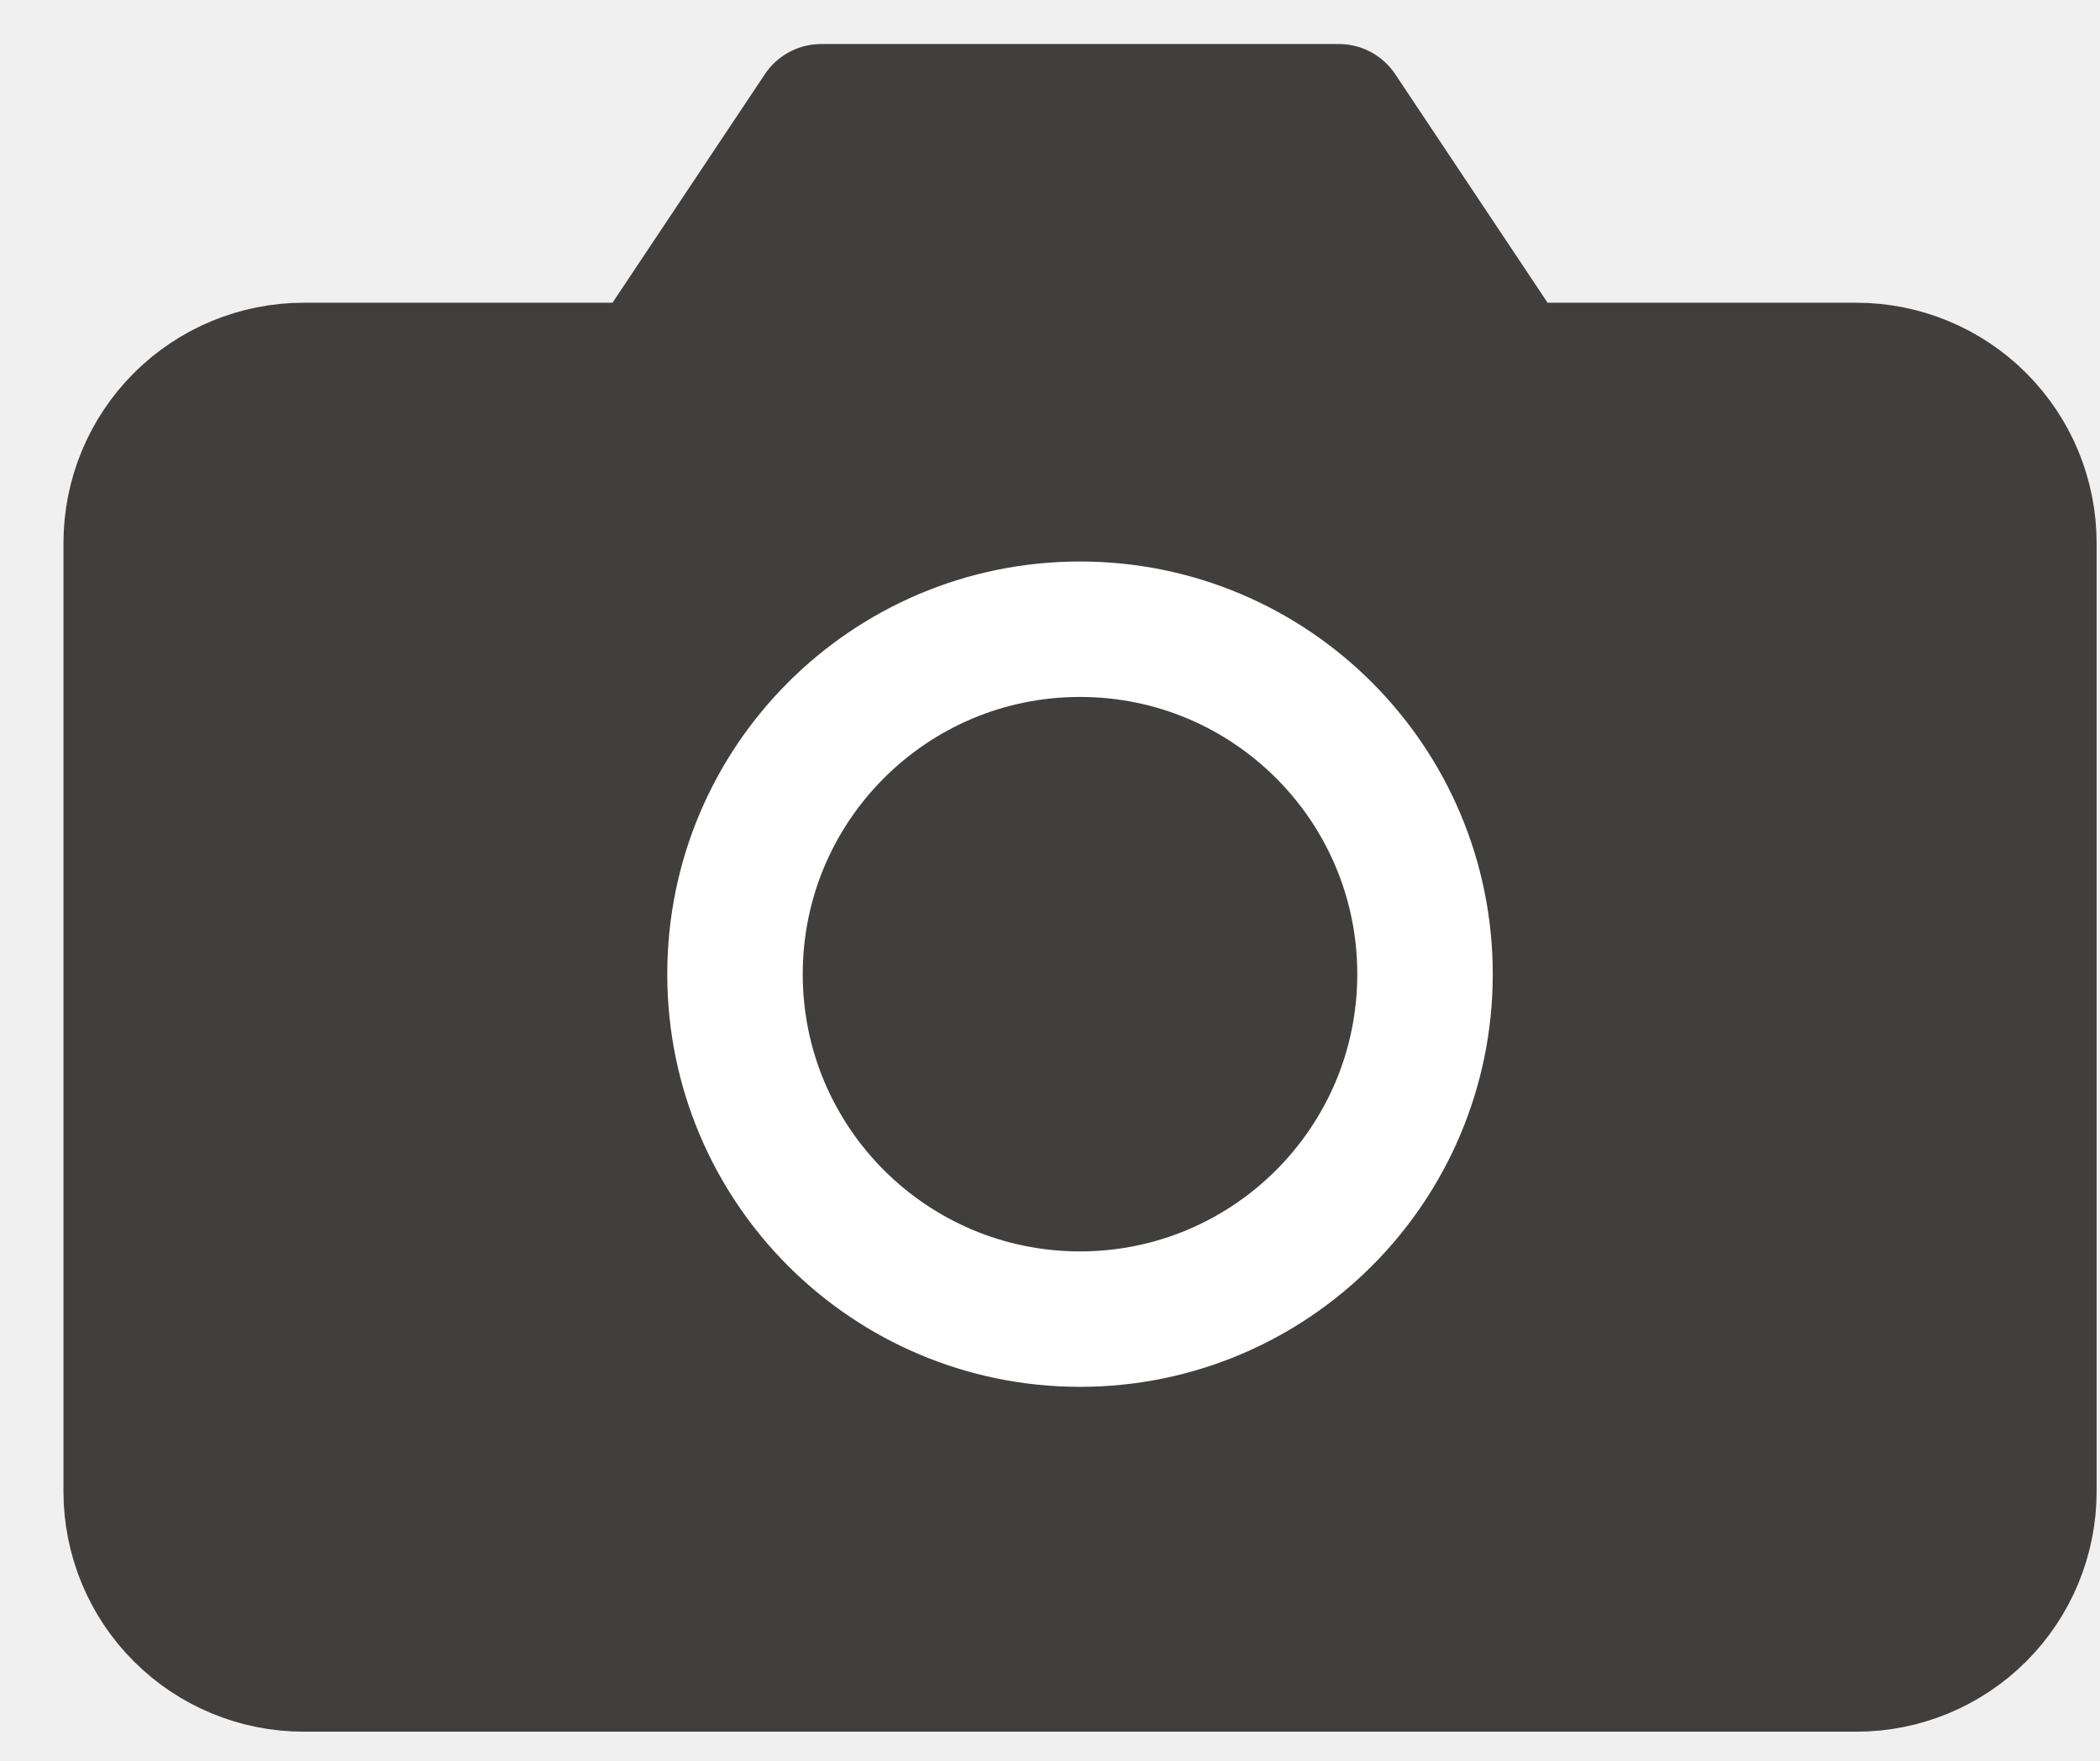
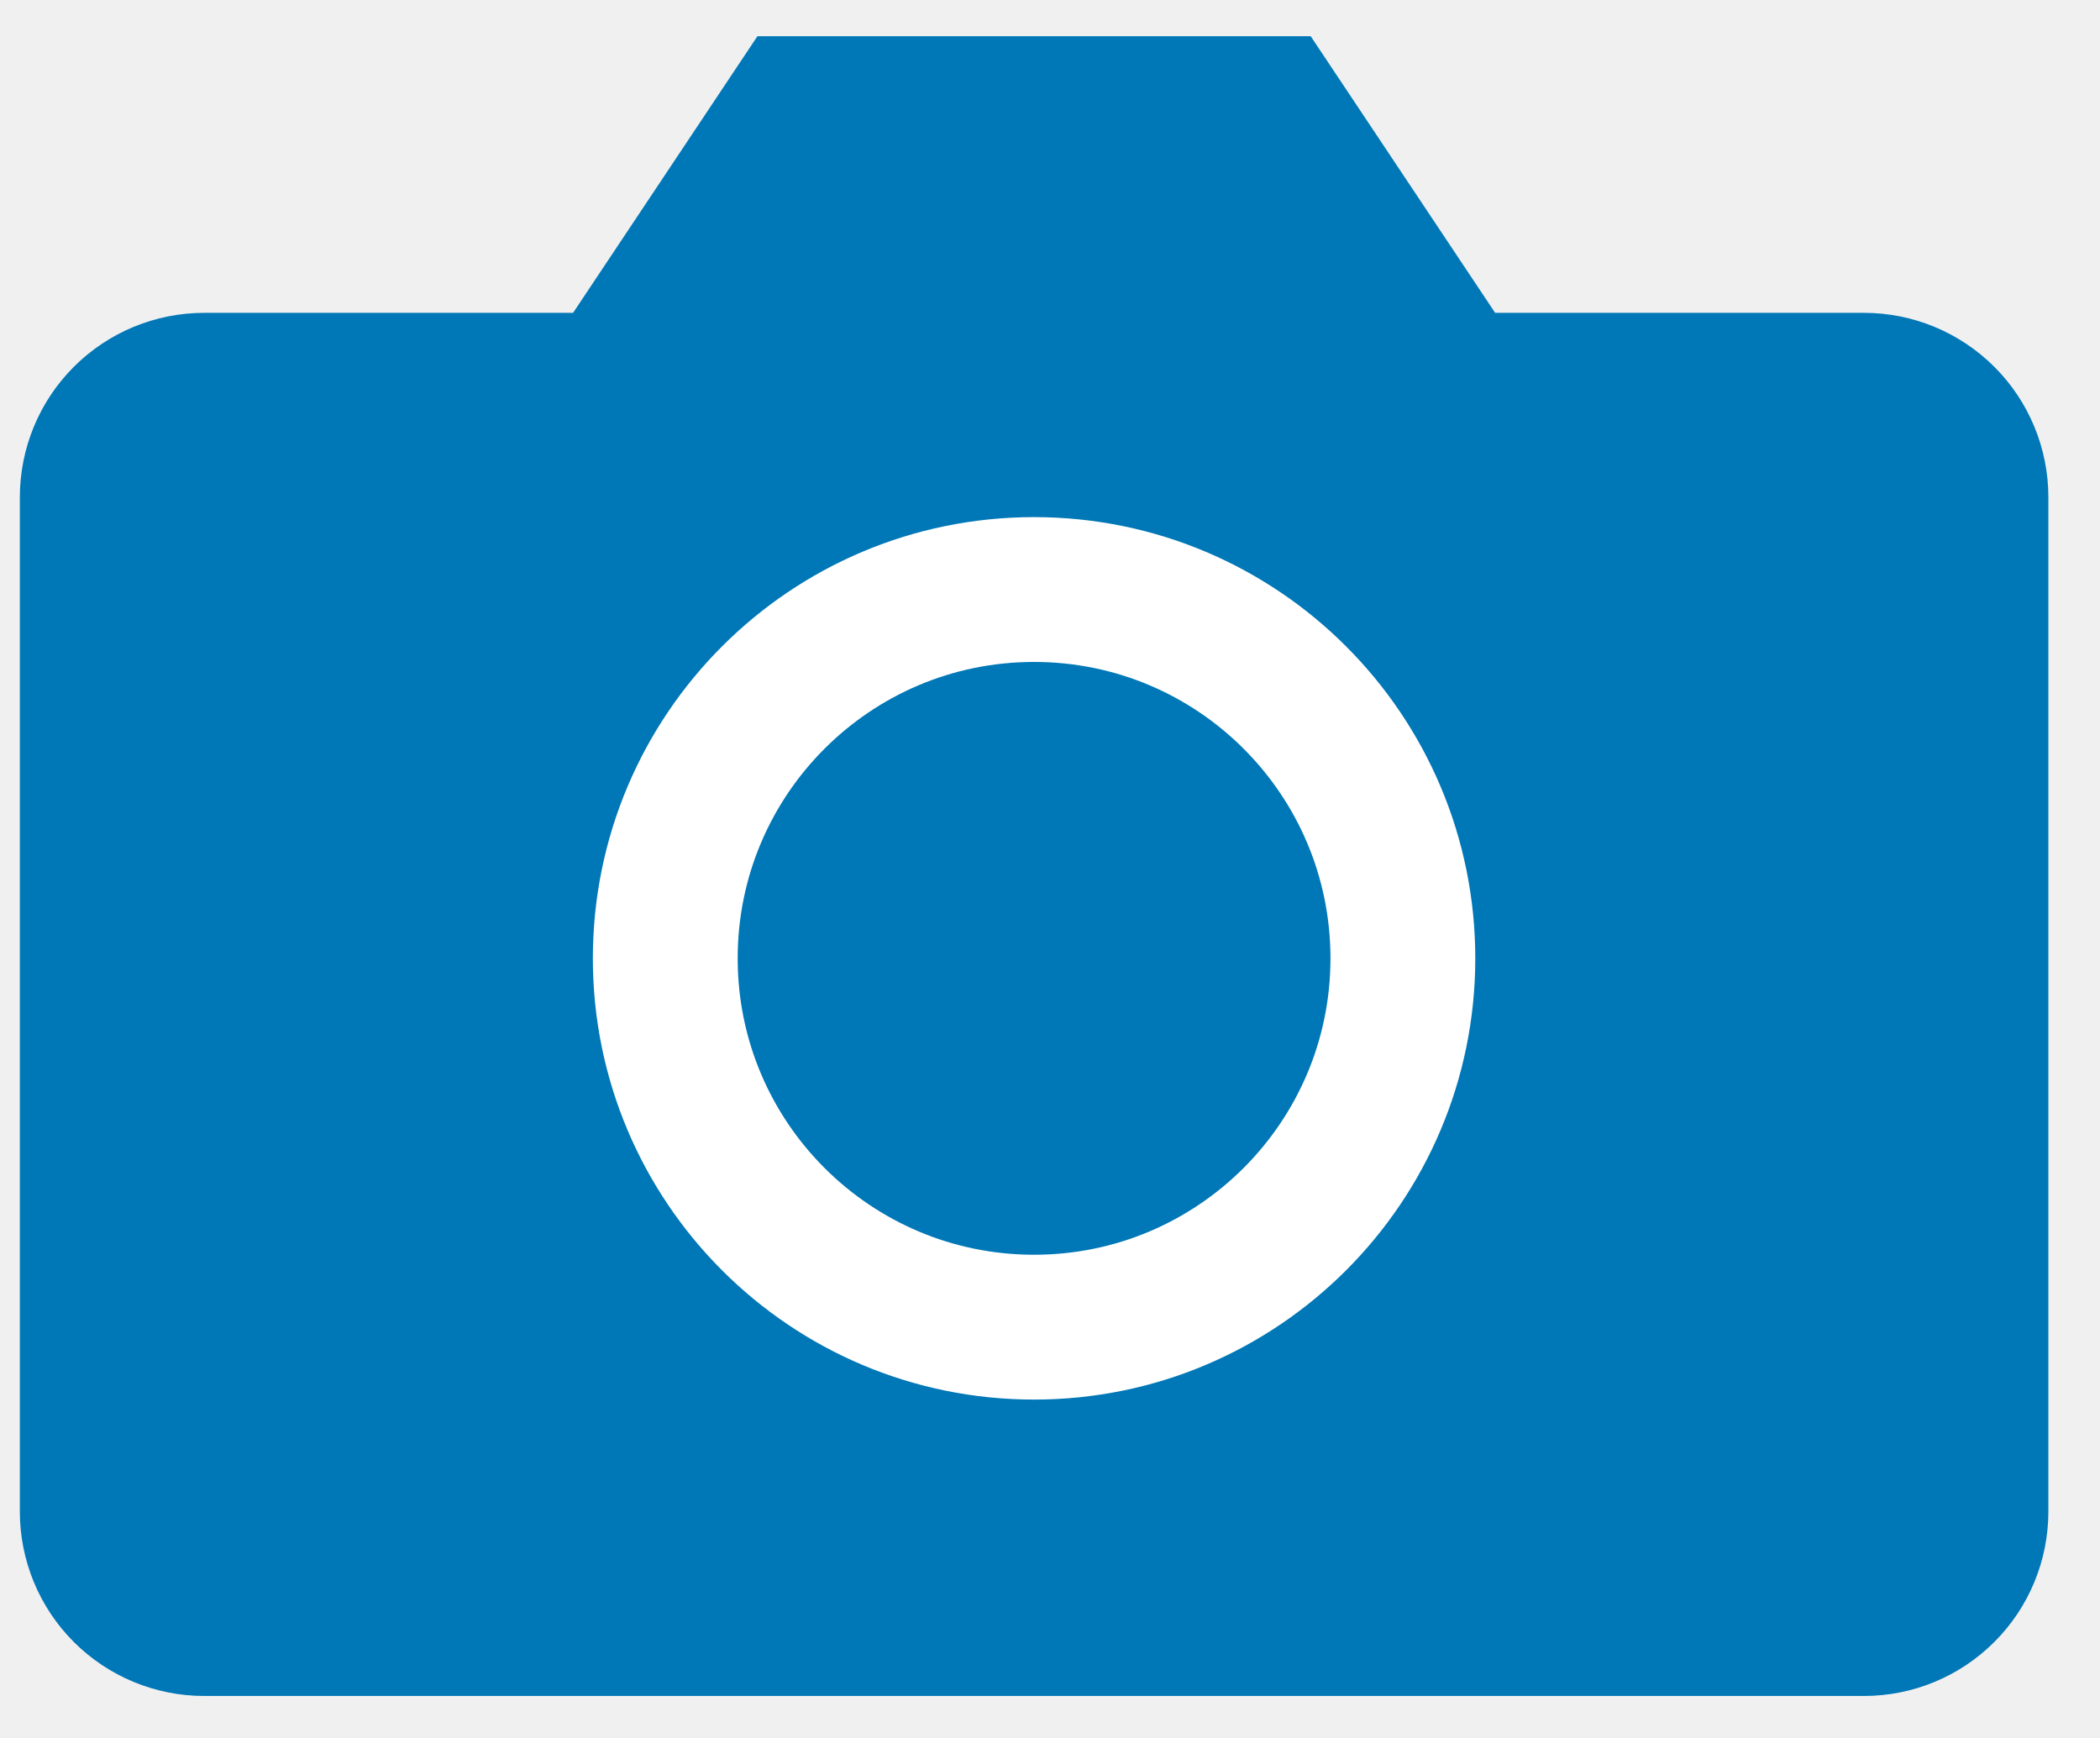
- <svg xmlns="http://www.w3.org/2000/svg" width="31" height="26" viewBox="0 0 31 26" fill="none">
-   <path d="M1.937 22.024C1.937 22.699 2.205 23.347 2.683 23.825C3.16 24.302 3.808 24.57 4.484 24.57H27.404C28.079 24.57 28.727 24.302 29.204 23.825C29.682 23.347 29.95 22.699 29.95 22.024V8.017C29.95 7.342 29.682 6.694 29.204 6.216C28.727 5.739 28.079 5.47 27.404 5.47H22.31L19.764 1.65H12.123L9.577 5.47H4.484C3.808 5.47 3.16 5.739 2.683 6.216C2.205 6.694 1.937 7.342 1.937 8.017V22.024Z" fill="#413E3E" stroke="#413E3E" stroke-width="2" stroke-linecap="round" stroke-linejoin="round" />
-   <path d="M15.943 19.478C13.13 19.478 10.85 17.197 10.85 14.384C10.85 11.571 13.13 9.291 15.943 9.291C18.756 9.291 21.036 11.571 21.036 14.384C21.036 17.197 18.756 19.478 15.943 19.478Z" fill="#413E3E" stroke="white" stroke-width="2" stroke-linecap="round" stroke-linejoin="round" />
+ <svg xmlns="http://www.w3.org/2000/svg" width="29" height="24" viewBox="0 0 29 24" fill="none">
+   <path d="M0.274 20.873C0.274 21.549 0.542 22.197 1.019 22.674C1.497 23.152 2.145 23.42 2.82 23.42H25.74C26.416 23.42 27.063 23.152 27.541 22.674C28.019 22.197 28.287 21.549 28.287 20.873V6.867C28.287 6.191 28.019 5.543 27.541 5.066C27.063 4.588 26.416 4.32 25.74 4.32H20.647L18.1 0.5H10.46L7.914 4.32H2.82C2.145 4.32 1.497 4.588 1.019 5.066C0.542 5.543 0.274 6.191 0.274 6.867V20.873Z" fill="#0077B6" />
+   <path d="M14.28 18.327C11.467 18.327 9.187 16.047 9.187 13.234C9.187 10.421 11.467 8.141 14.28 8.141C17.093 8.141 19.373 10.421 19.373 13.234C19.373 16.047 17.093 18.327 14.28 18.327Z" fill="#0077B6" stroke="white" stroke-width="2" stroke-linecap="round" stroke-linejoin="round" />
</svg>
